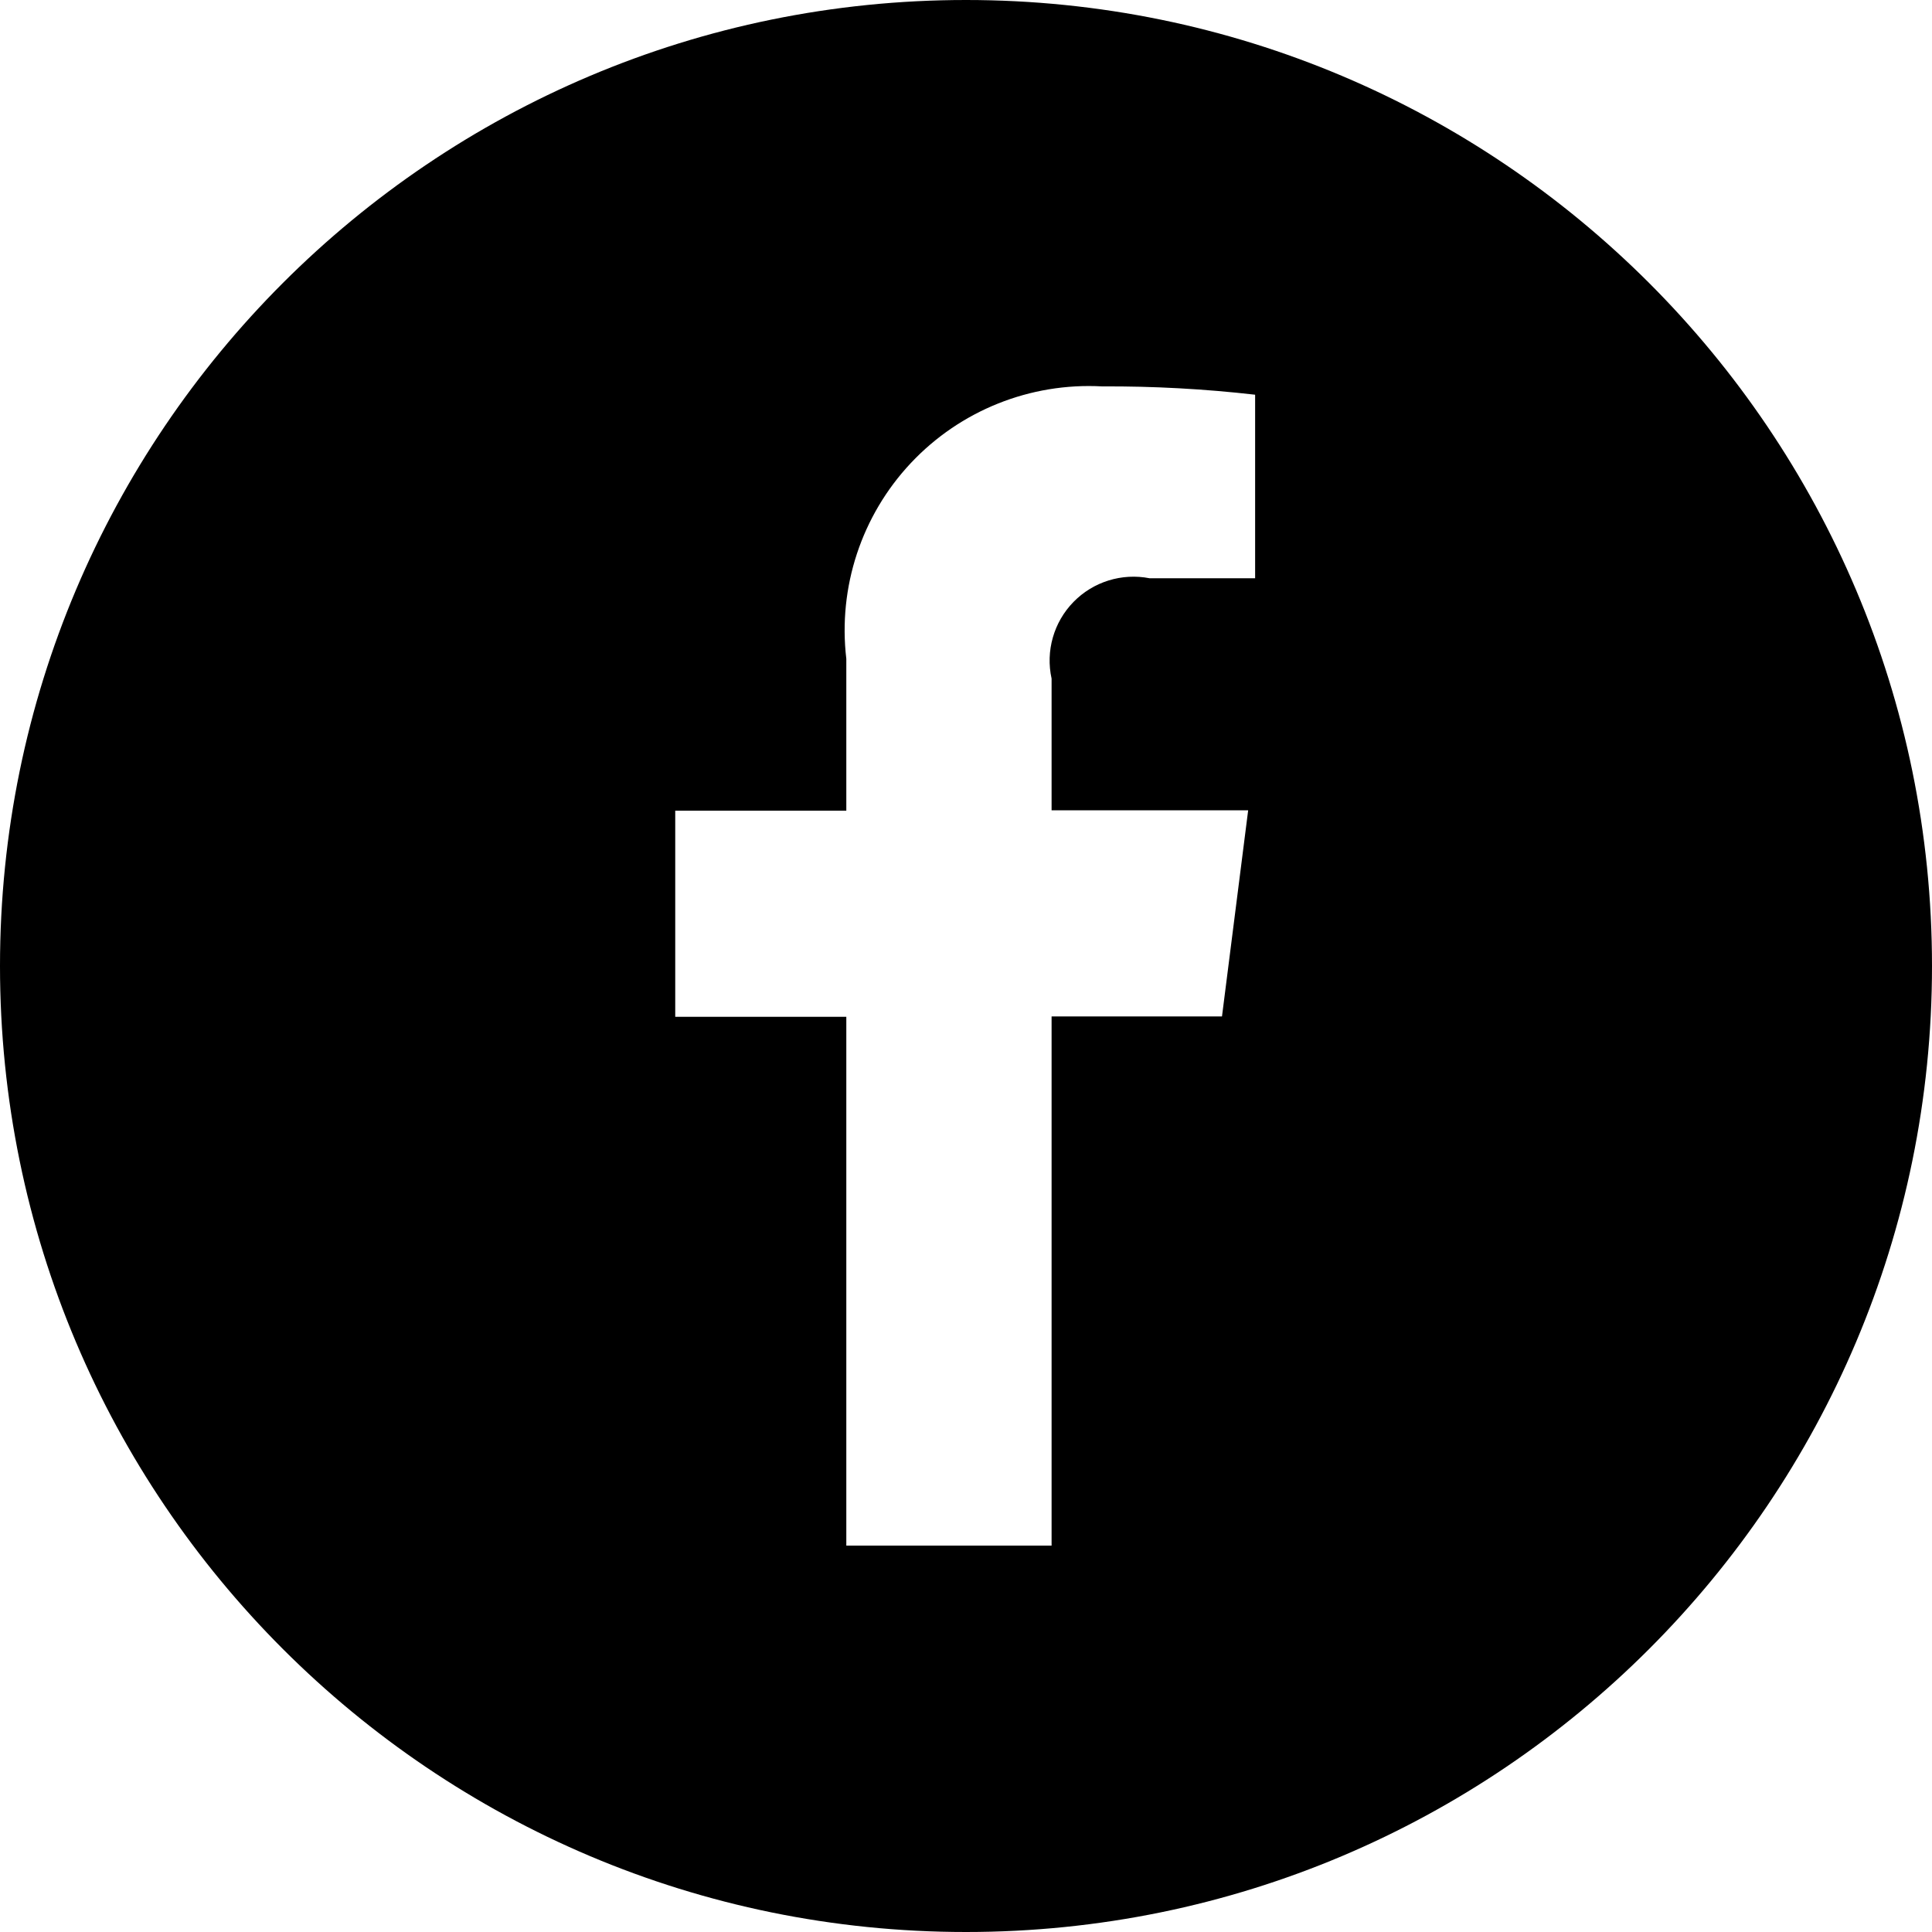
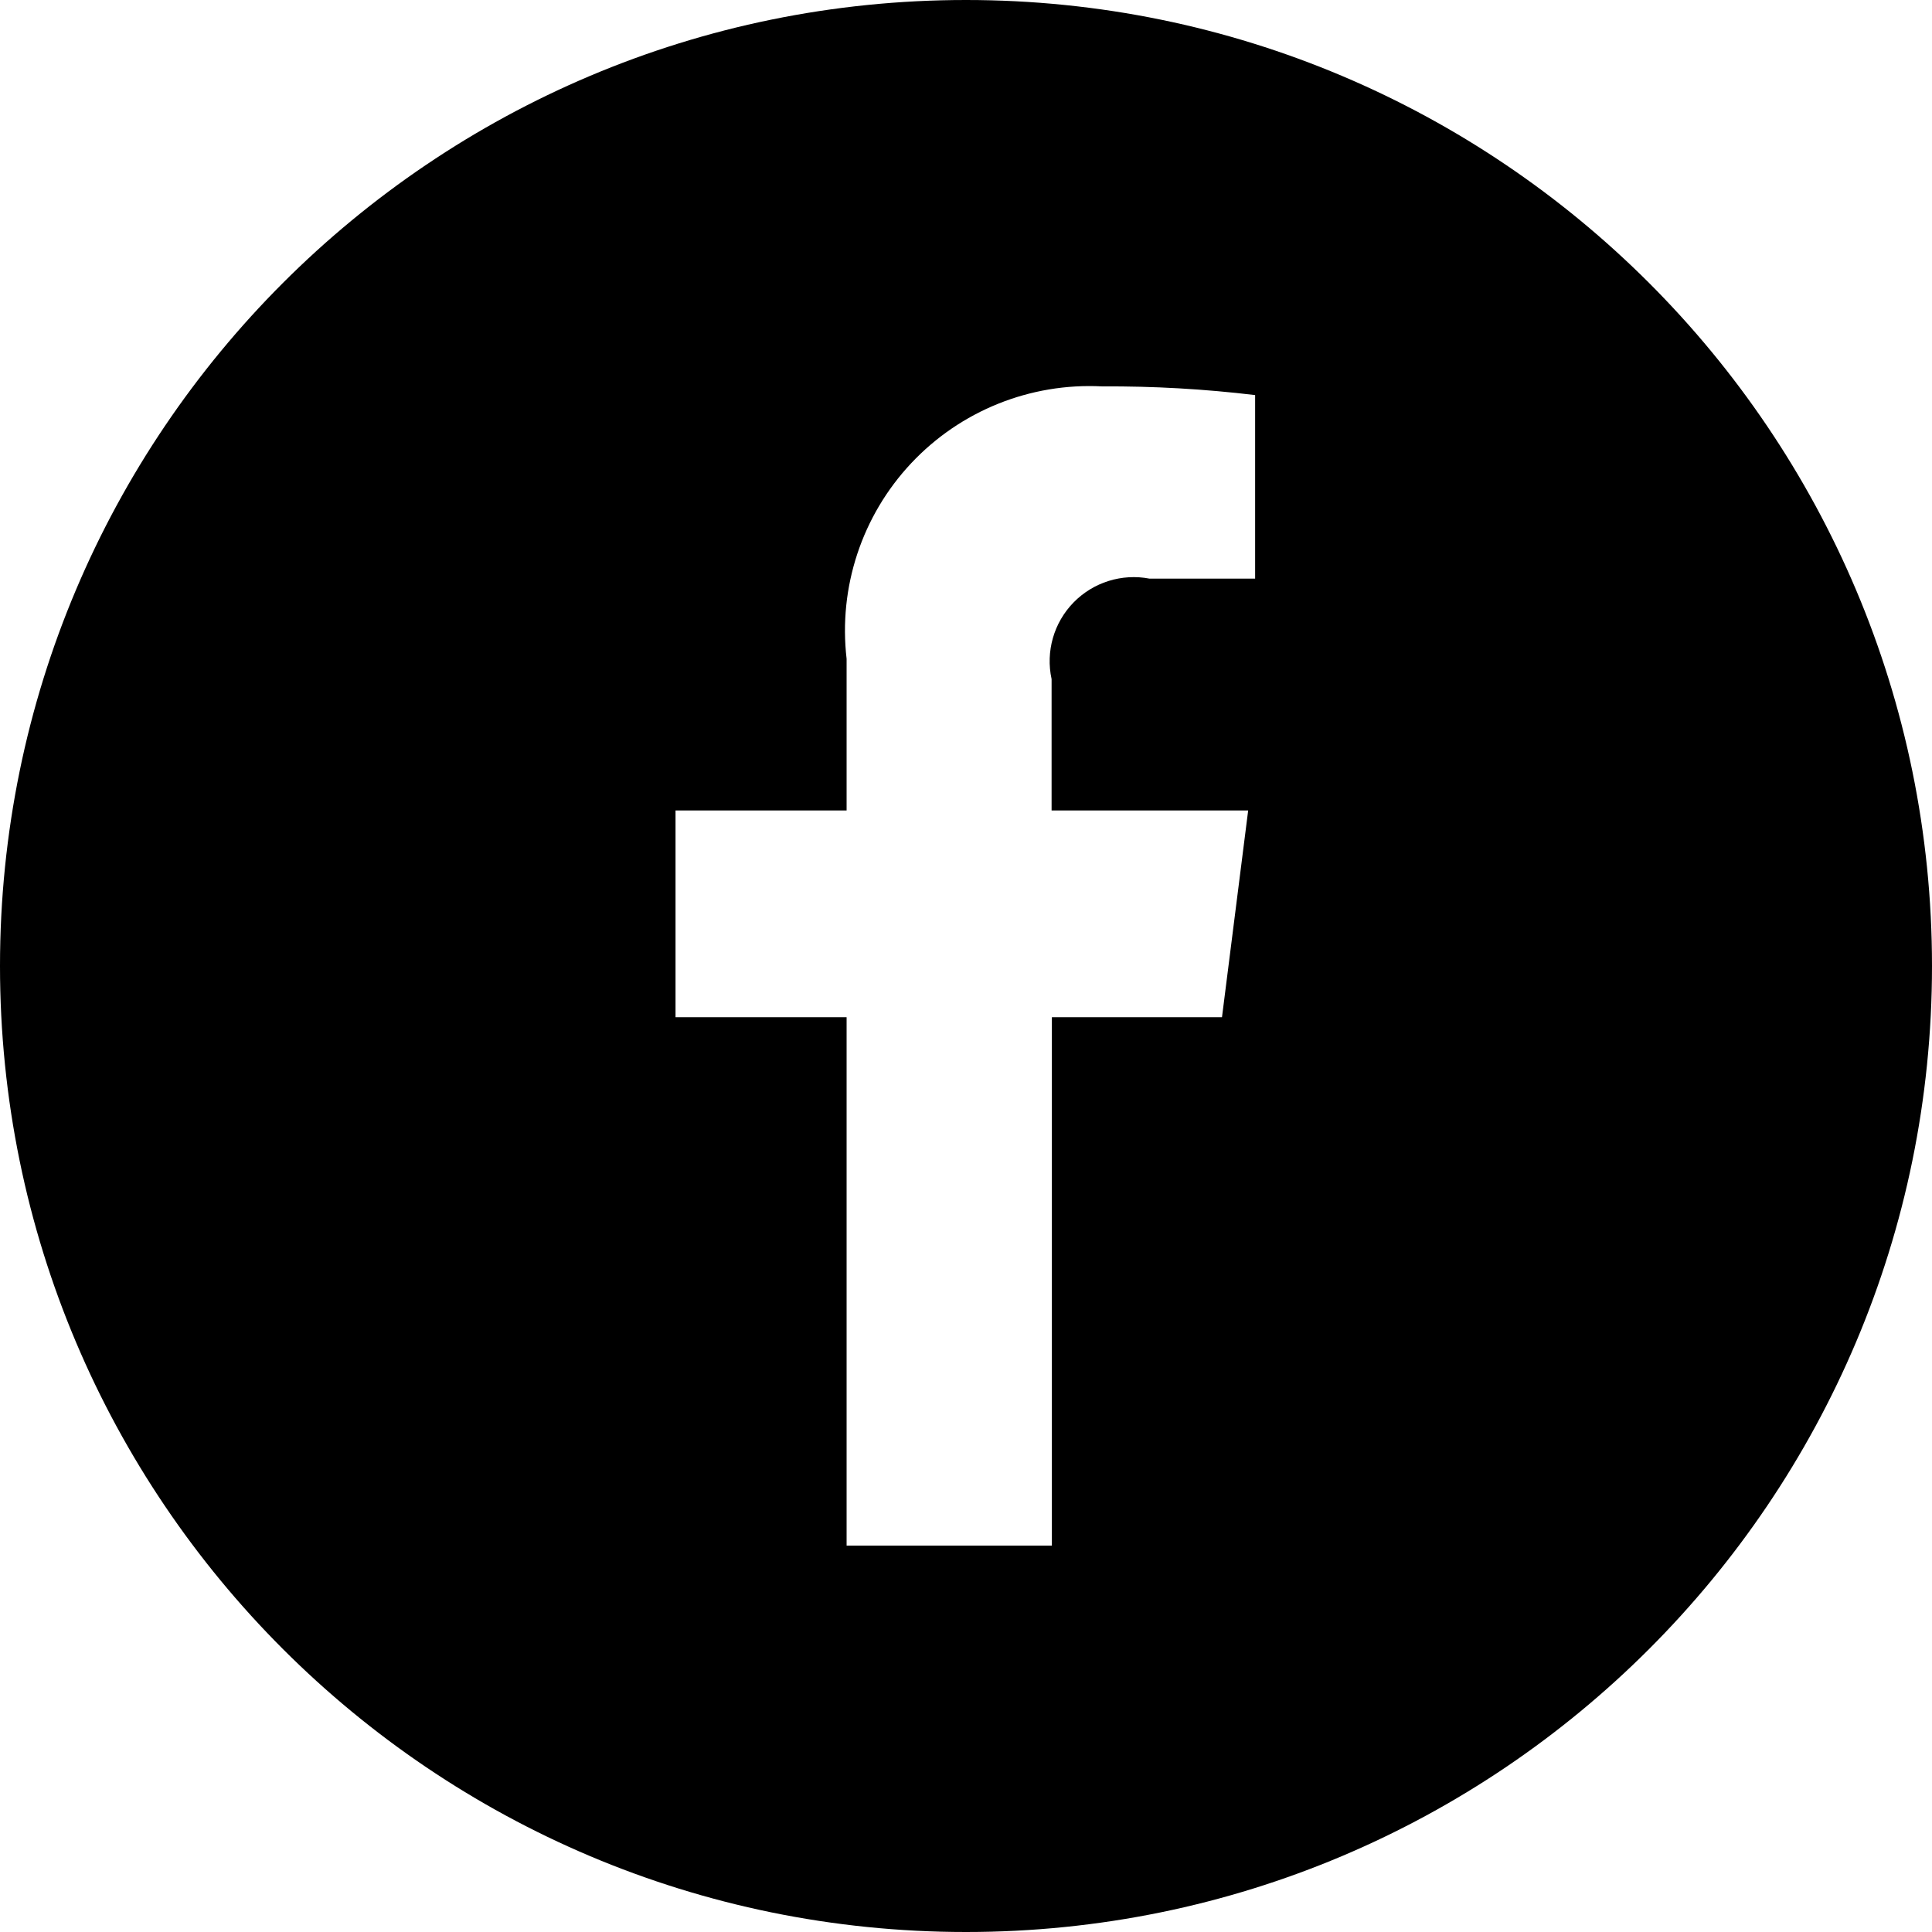
<svg xmlns="http://www.w3.org/2000/svg" width="20" height="20" viewBox="0 0 20 20">
  <defs>
    <style>
      .cls-1 {
        fill-rule: evenodd;
      }
    </style>
  </defs>
-   <path id="icon_facebook" class="cls-1" d="M290,920a10,10,0,1,1-10,10A10,10,0,0,1,290,920Zm2.993,4.086v1.9H291.9a0.868,0.868,0,0,0-1.014,1.039v1.363h2.035l-0.271,2.134h-1.764V936h-2.125v-5.474h-1.771v-2.134h1.771V926.82A2.528,2.528,0,0,1,291.41,924a13.342,13.342,0,0,1,1.583.086h0Z" transform="translate(-280 -920)" />
+   <path id="icon_facebook" class="cls-1" d="M73,2291a10,10,0,1,1-10,10A10,10,0,0,1,73,2291Zm2.993,4.09v1.9H74.9a0.87,0.87,0,0,0-1.014,1.04v1.36h2.035l-0.271,2.14H73.889V2307H71.764v-5.47H69.993v-2.14h1.771v-1.57A2.531,2.531,0,0,1,74.41,2295a12.619,12.619,0,0,1,1.584.09h0Z" transform="translate(-63 -2291)" />
</svg>
